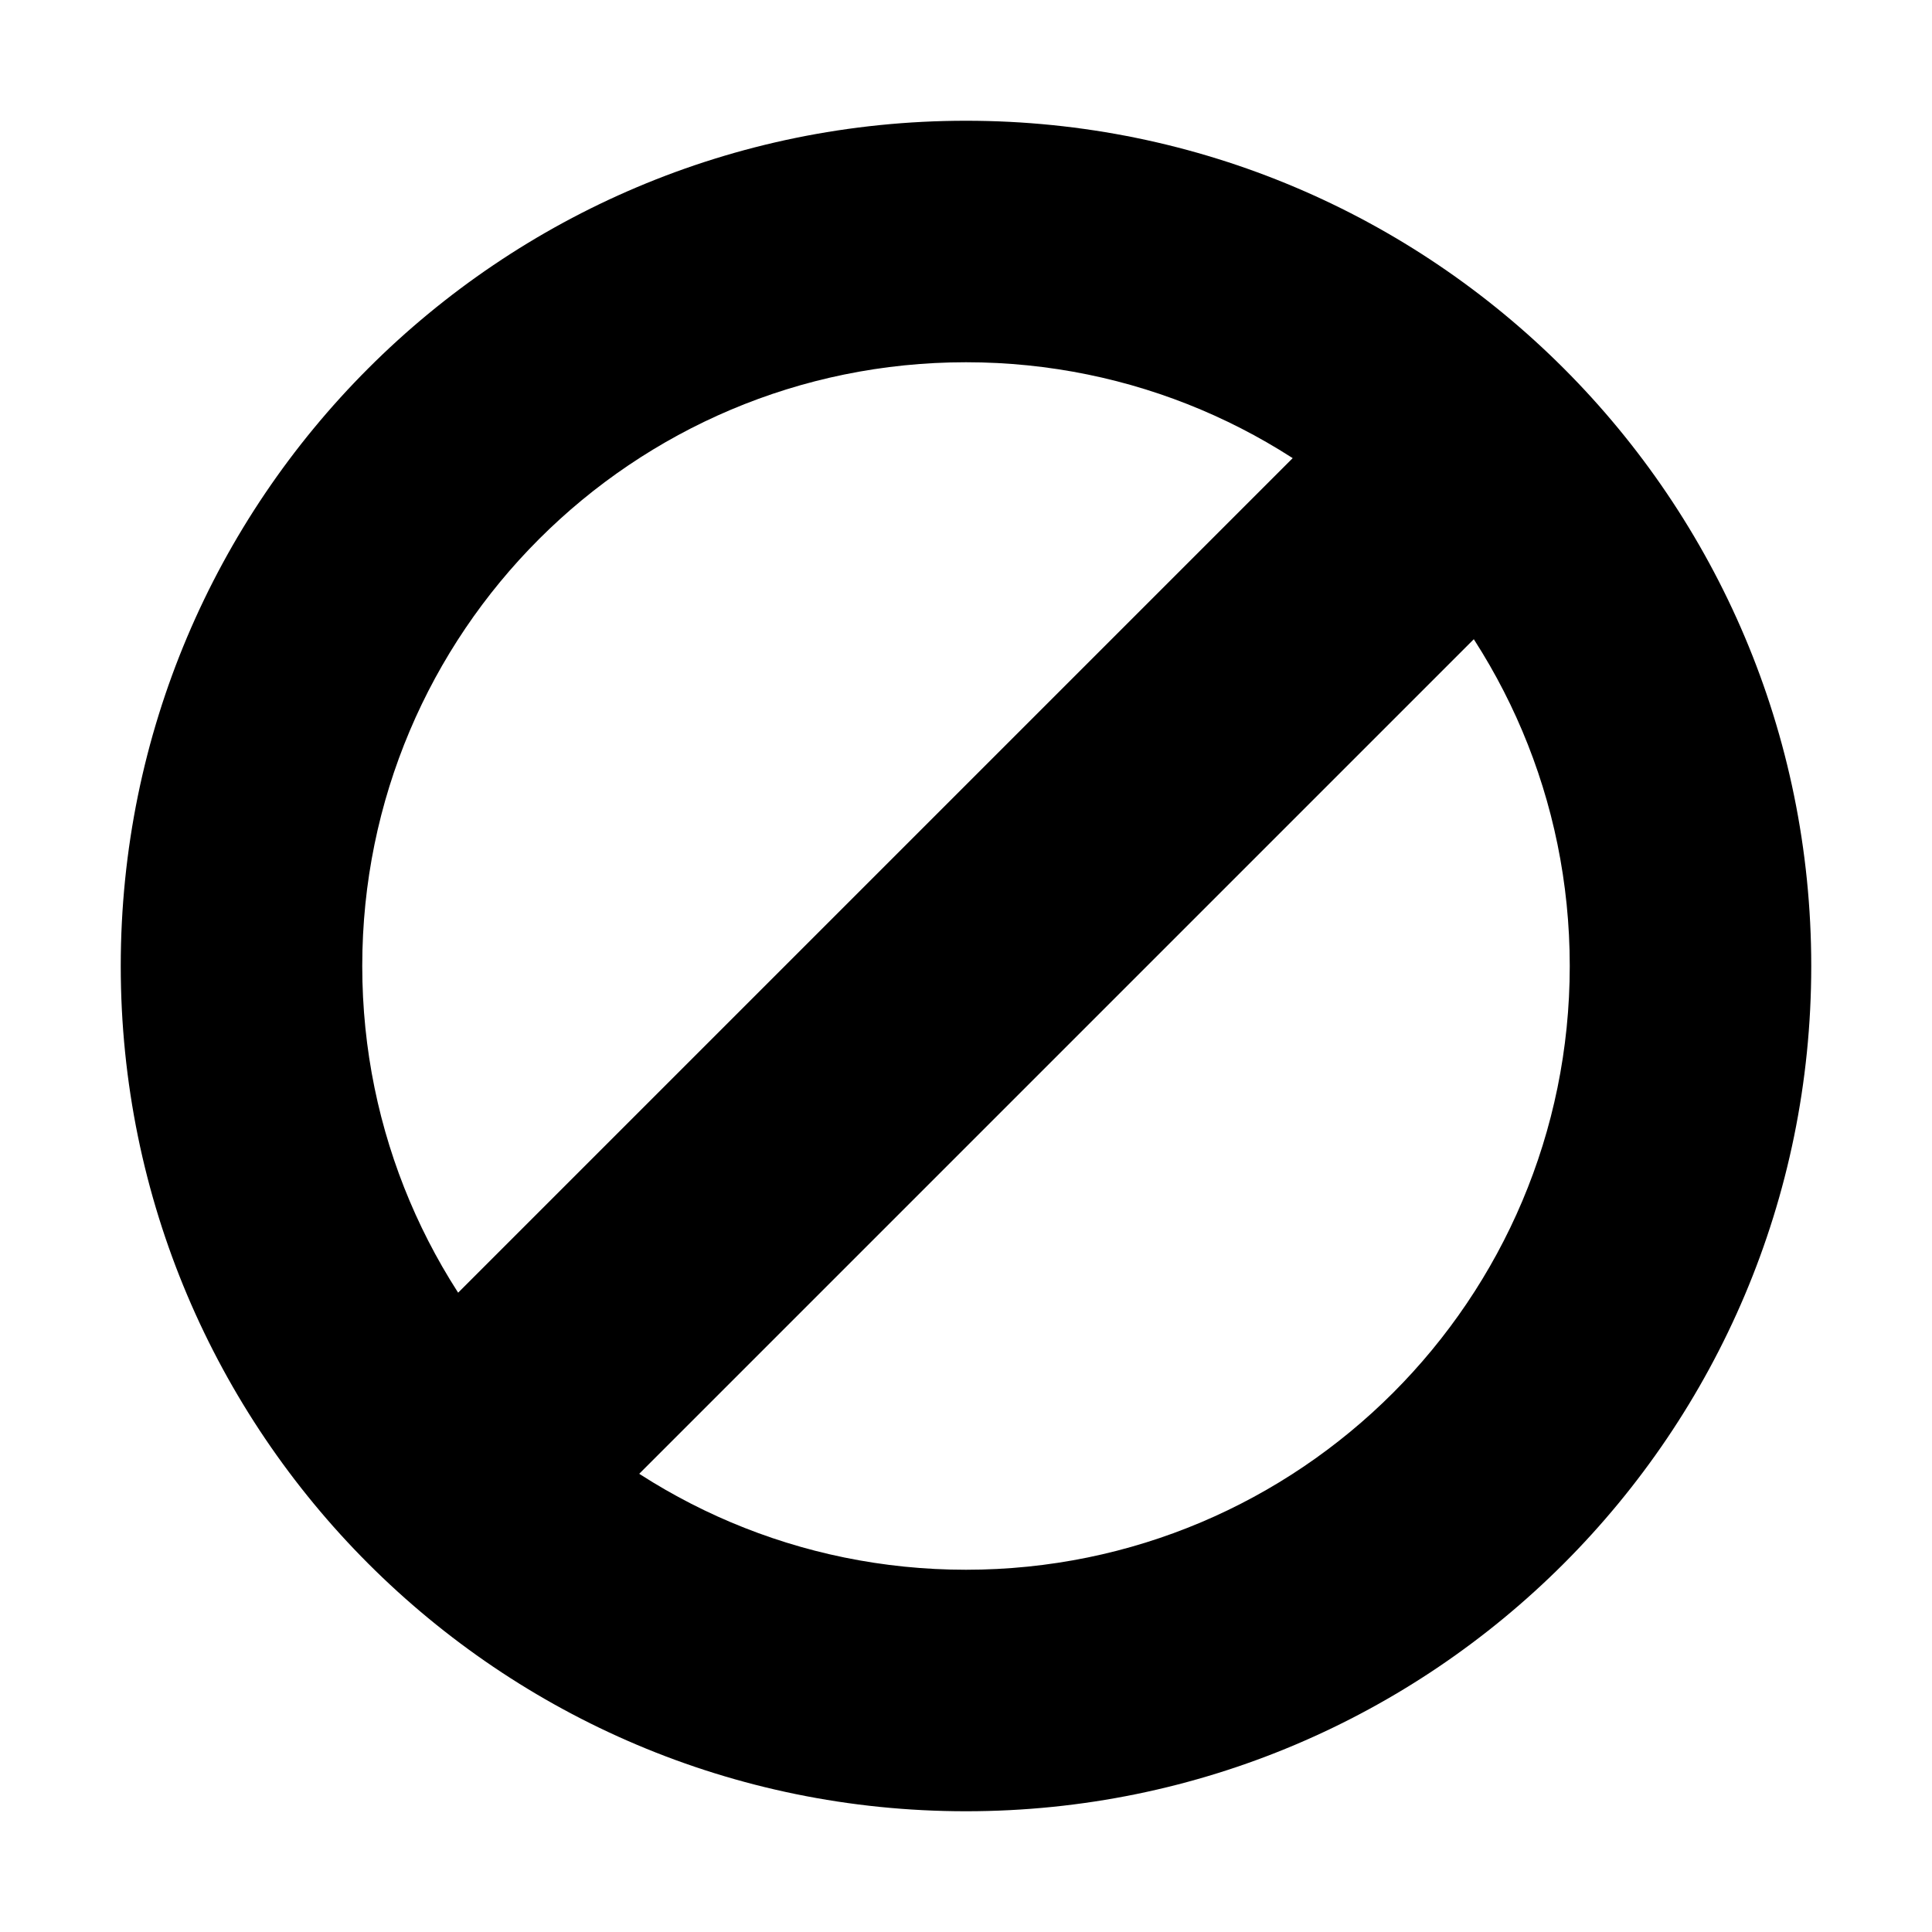
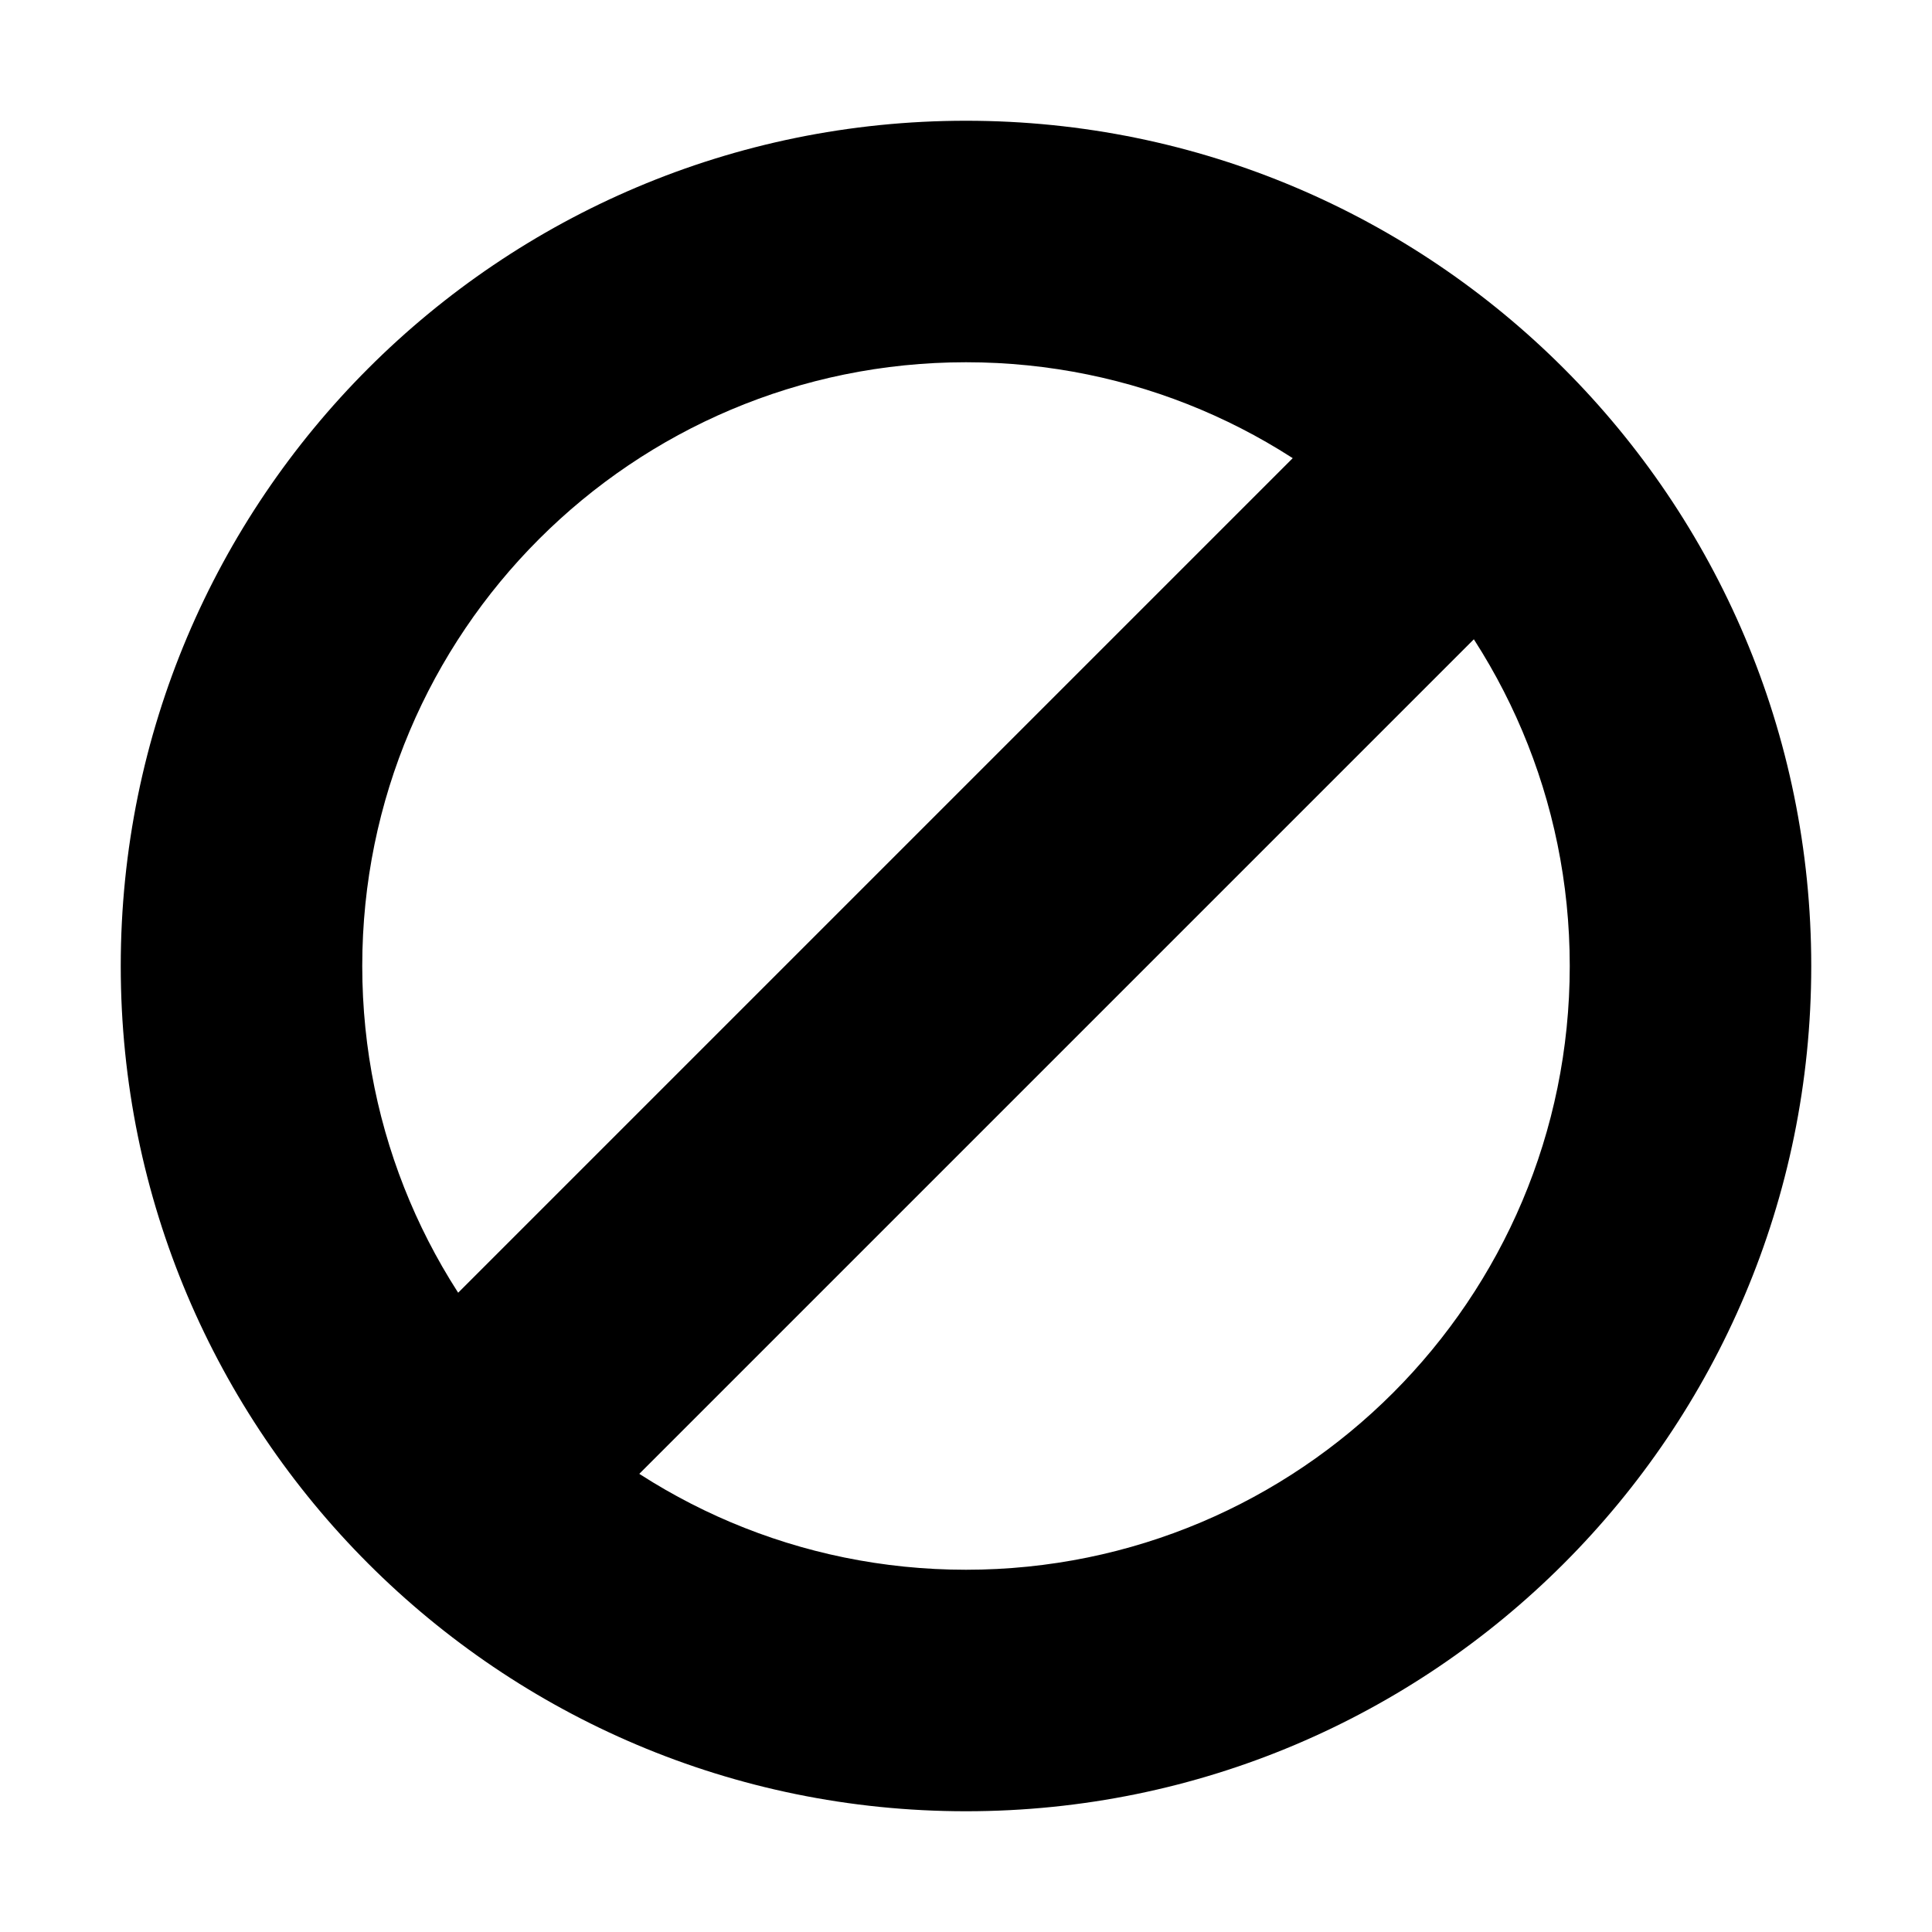
<svg xmlns="http://www.w3.org/2000/svg" width="16" height="16" viewBox="0 0 16 16">
-   <path d="M1,8c0-3.866,3.134-7,7-7c3.866,0,7,3.134,7,7s-3.134,7-7,7C4.134,15,1,11.866,1,8z M8,13c2.762,0,5-2.238,5-5s-2.238-5-5-5C5.238,3,3,5.238,3,8S5.238,13,8,13z" />
-   <rect x="1.99" y="6.939" transform="matrix(0.7071 -0.7071 0.7071 0.7071 -3.3137 8)" width="12.021" height="2.121" />
+   <path d="M1 8a7 7 0 1 1 14 0A7 7 0 0 1 1 8zm7 5c2.762 0 5-2.238 5-5s-2.238-5-5-5-5 2.238-5 5 2.238 5 5 5z" />
+   <path d="M3 11.5L11.5 3 13 4.5 4.5 13z" />
</svg>
